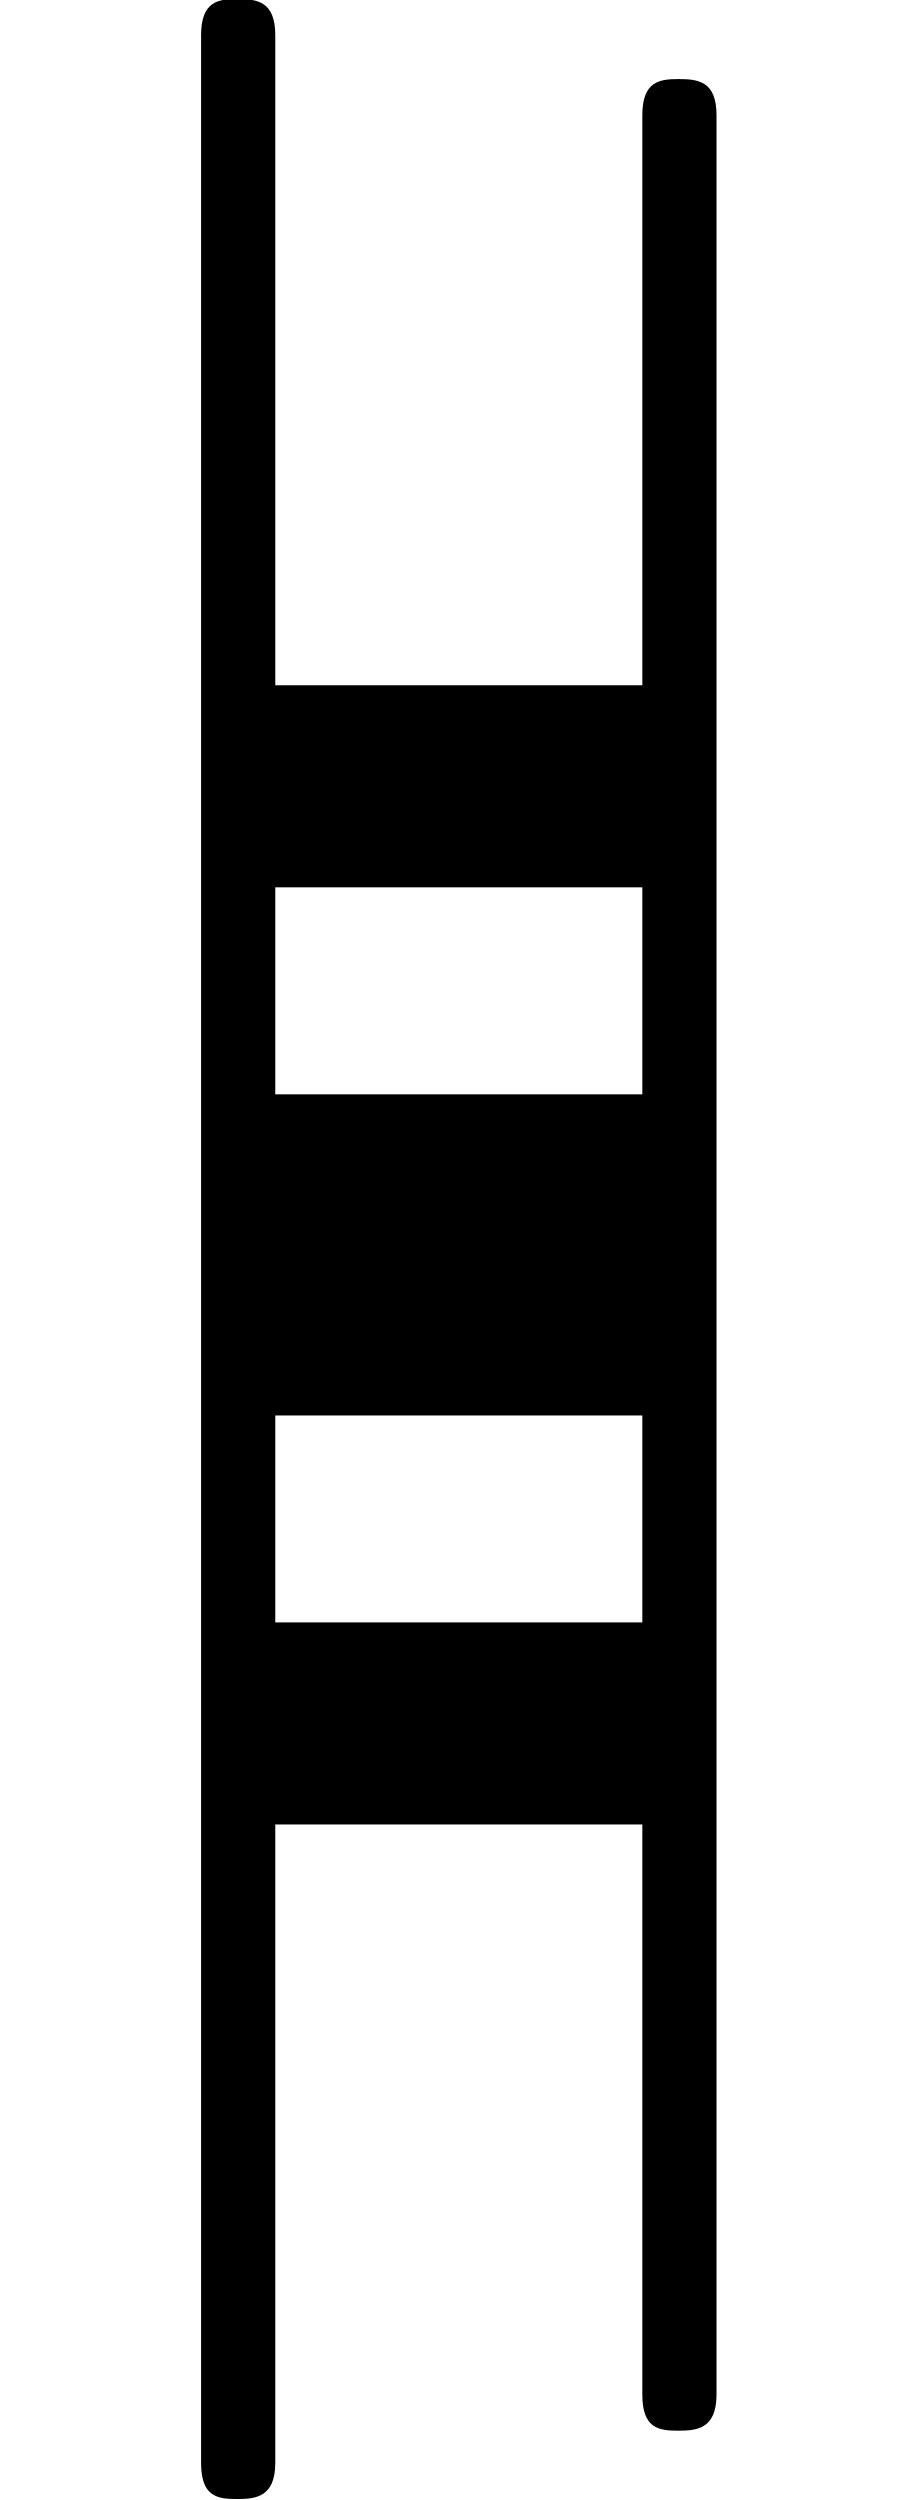
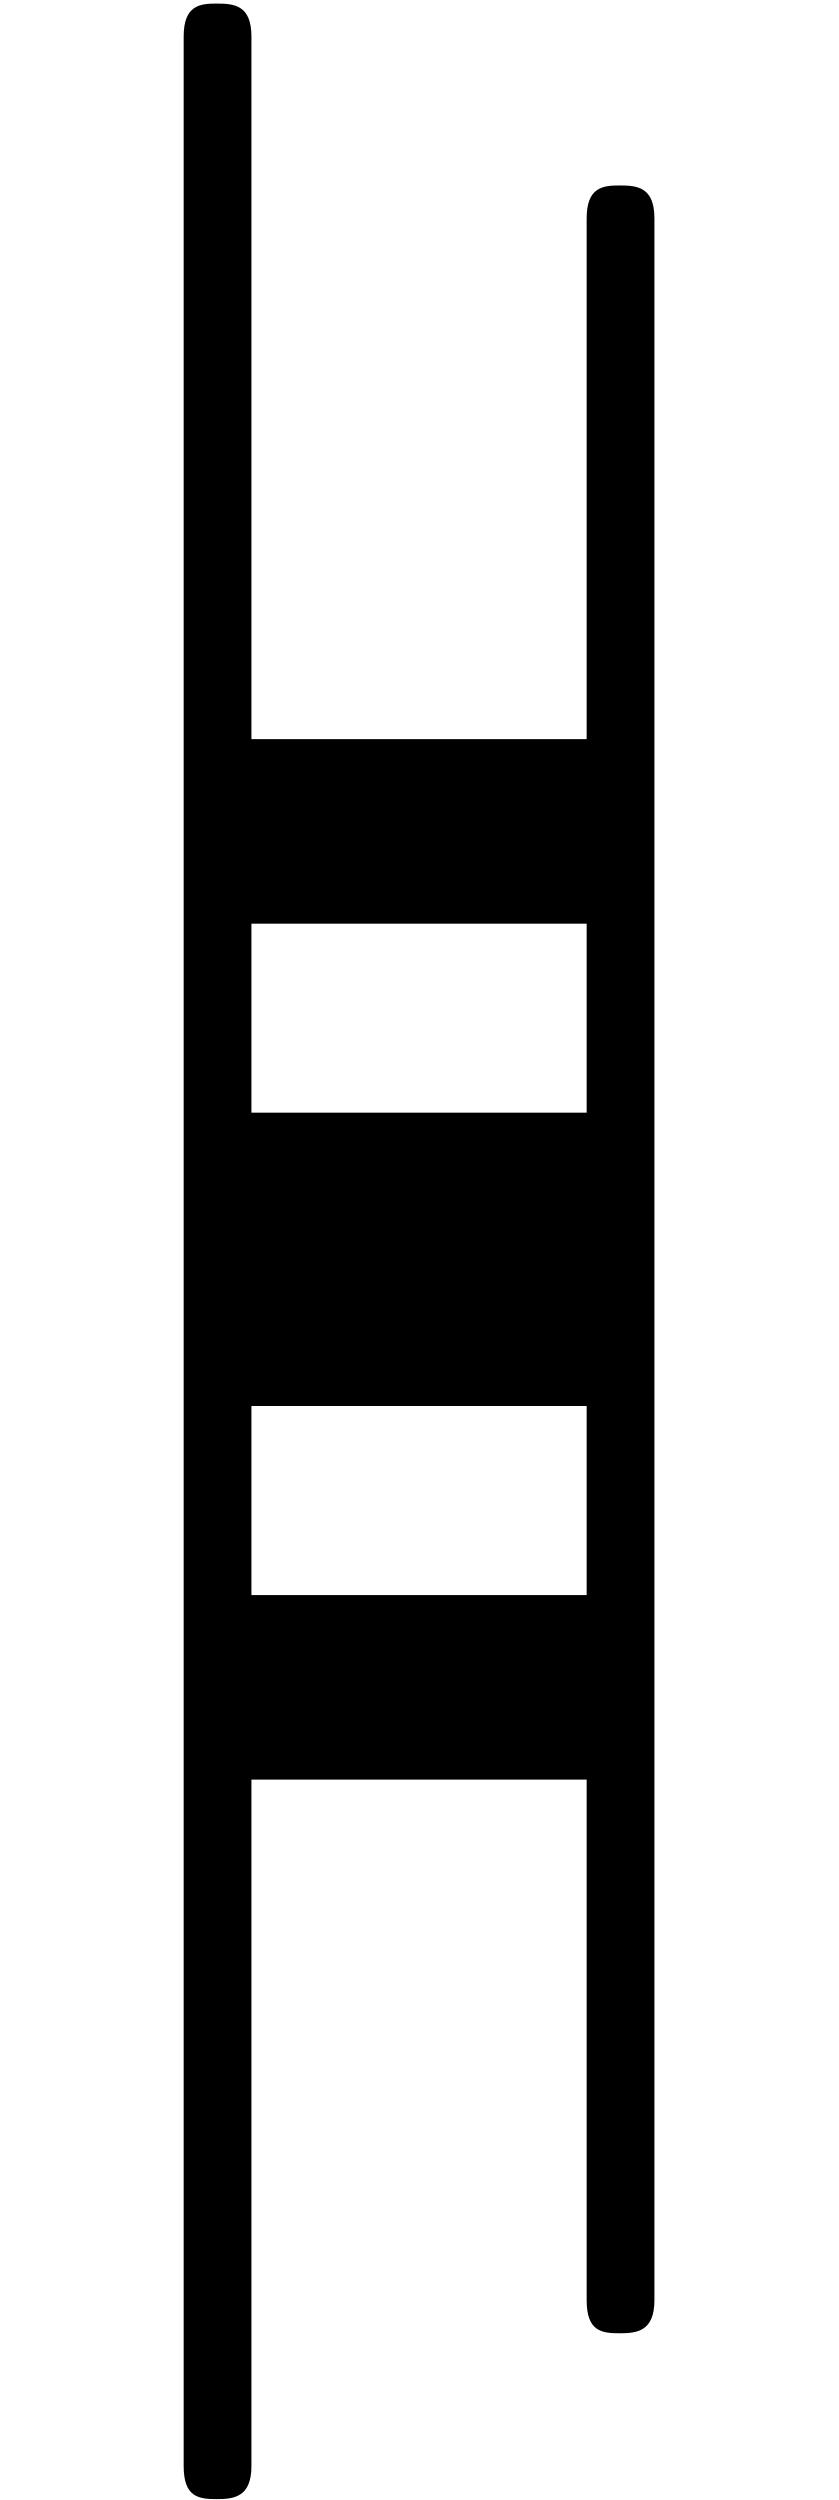
- <svg xmlns="http://www.w3.org/2000/svg" viewBox="-0.206 0.444 0.94 2.561">
-   <path d="m 0.076,2.967 v -0.654 h 0.376 v 0.584 c 0,0.035 0.017,0.037 0.037,0.037 0.019,0 0.039,-0.002 0.039,-0.037 v -2.335 c 0,-0.035 -0.019,-0.037 -0.039,-0.037 -0.019,0 -0.037,0.002 -0.037,0.037 v 0.584 h -0.376 v -0.666 c 0,-0.035 -0.019,-0.037 -0.039,-0.037 -0.019,0 -0.037,0.002 -0.037,0.037 v 2.487 c 0,0.035 0.017,0.037 0.037,0.037 0.019,0 0.039,-0.002 0.039,-0.037 z m 0,-1.614 h 0.376 v 0.212 h -0.376 z m 0,0.541 h 0.376 v 0.212 h -0.376 z" />
+ <svg xmlns="http://www.w3.org/2000/svg" viewBox="-0.206 0.318 0.94 2.804">
+   <path d="m 0.076,3.083 v -0.769 h 0.376 v 0.584 c 0,0.035 0.017,0.037 0.037,0.037 0.019,0 0.039,-0.002 0.039,-0.037 v -2.335 c 0,-0.035 -0.019,-0.037 -0.039,-0.037 -0.019,0 -0.037,0.002 -0.037,0.037 v 0.584 h -0.376 v -0.788 c 0,-0.035 -0.019,-0.037 -0.039,-0.037 -0.019,0 -0.037,0.002 -0.037,0.037 v 2.725 c 0,0.035 0.017,0.037 0.037,0.037 0.019,0 0.039,-0.002 0.039,-0.037 z m 0,-1.729 h 0.376 v 0.212 h -0.376 z m 0,0.541 h 0.376 v 0.212 h -0.376 z" />
</svg>
